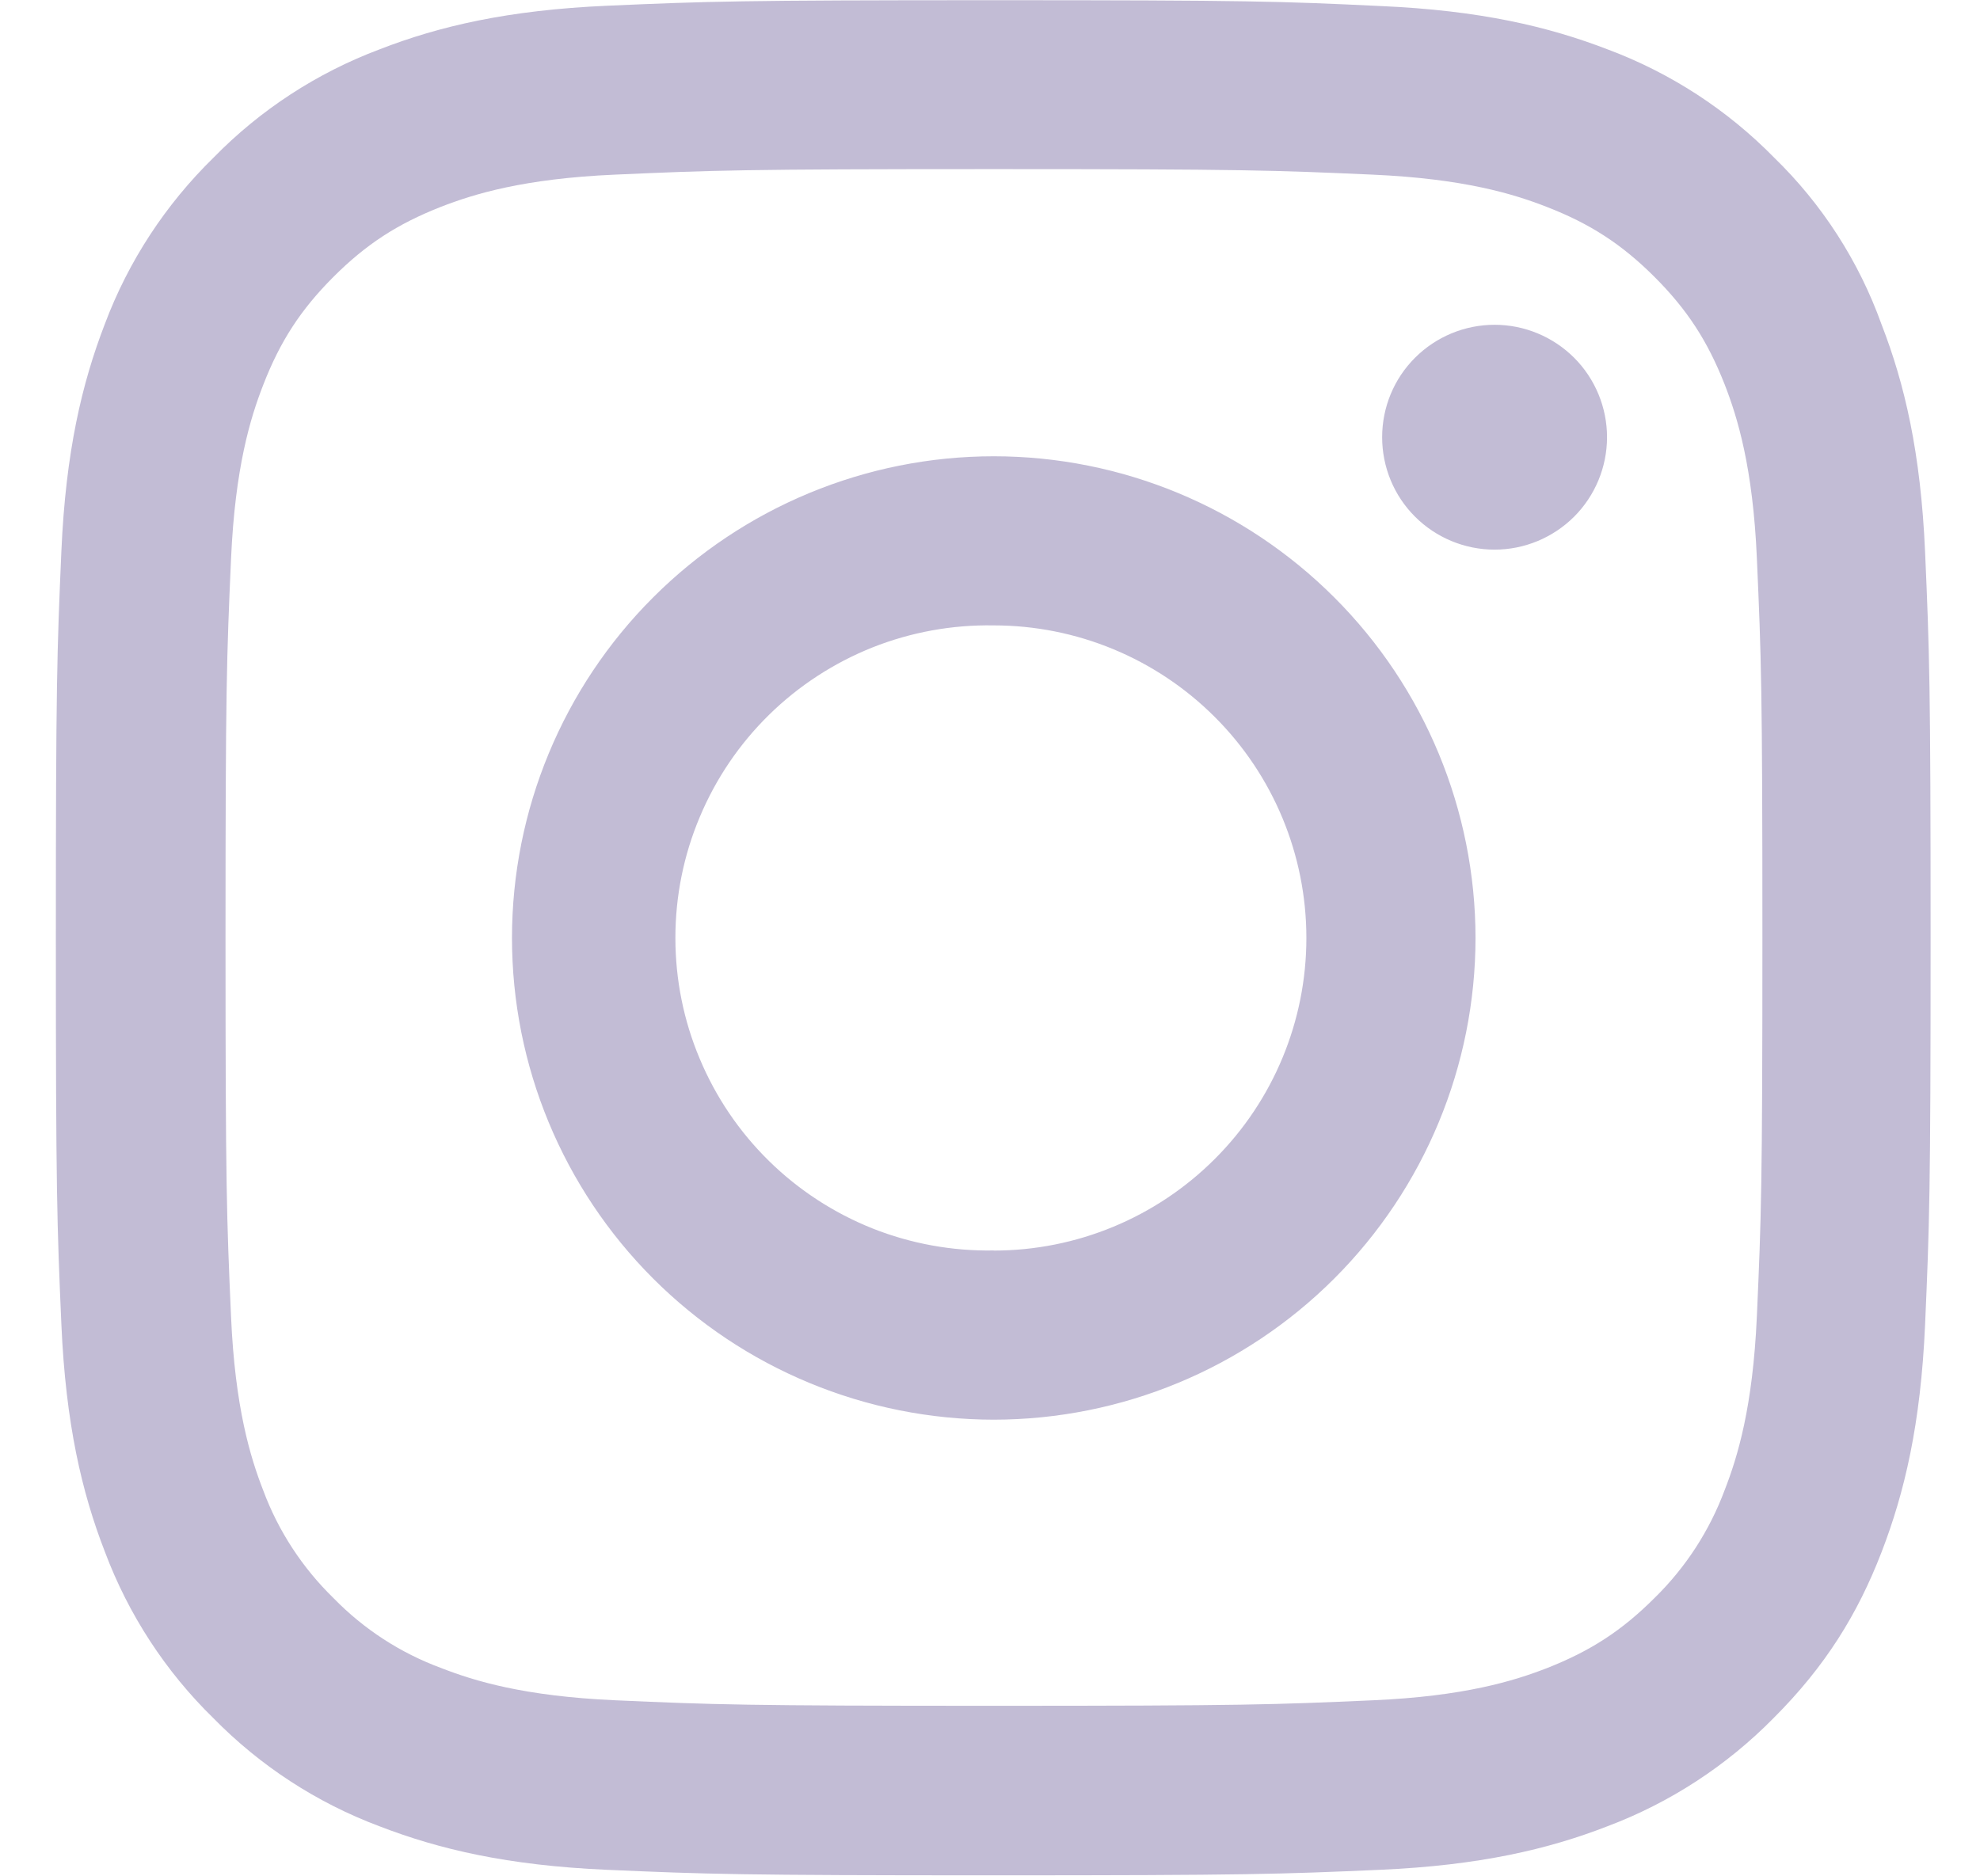
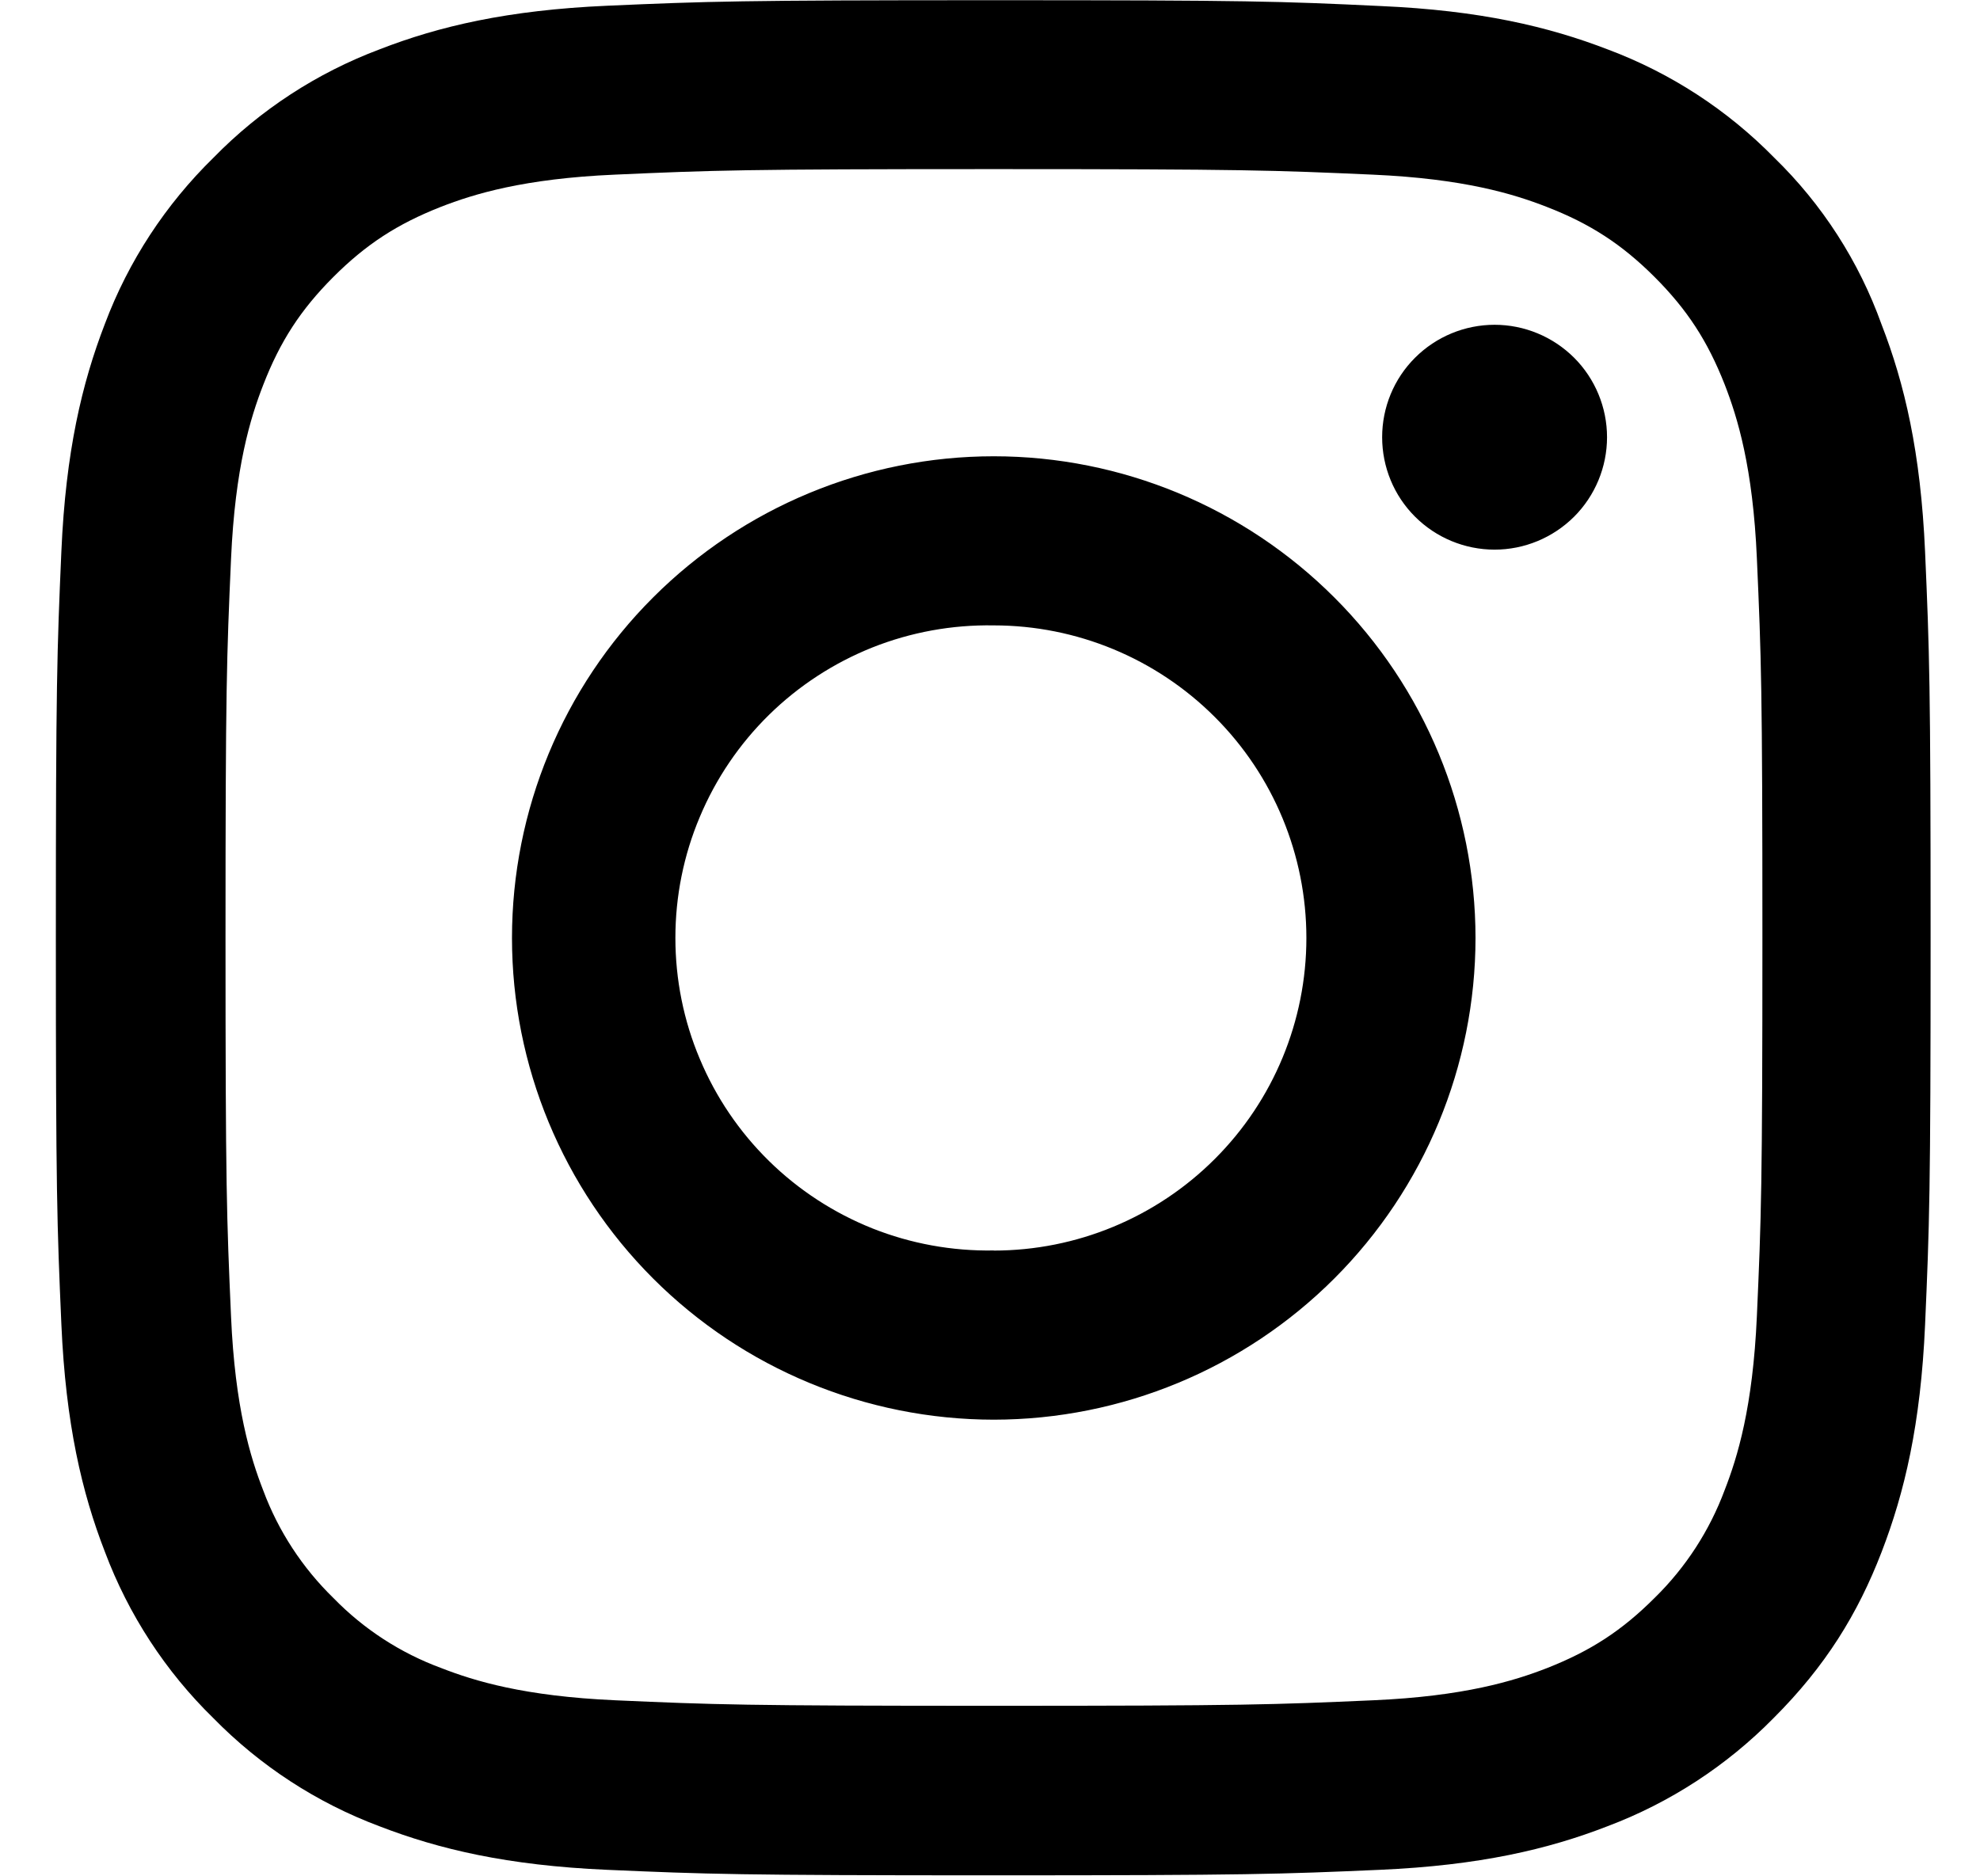
<svg xmlns="http://www.w3.org/2000/svg" width="19" height="18" viewBox="0 0 19 18" fill="none">
-   <path fill-rule="evenodd" clip-rule="evenodd" d="M9.536 1.623C11.941 1.623 12.225 1.634 13.171 1.676C14.05 1.715 14.525 1.862 14.841 1.985C15.259 2.147 15.562 2.344 15.875 2.656C16.191 2.972 16.385 3.271 16.55 3.69C16.673 4.006 16.821 4.485 16.859 5.36C16.901 6.309 16.912 6.594 16.912 8.995C16.912 11.396 16.901 11.684 16.859 12.63C16.82 13.509 16.673 13.984 16.55 14.3C16.405 14.69 16.176 15.043 15.879 15.334C15.563 15.65 15.264 15.844 14.845 16.009C14.529 16.132 14.05 16.28 13.175 16.318C12.226 16.36 11.941 16.371 9.54 16.371C7.139 16.371 6.851 16.36 5.905 16.318C5.026 16.279 4.551 16.132 4.235 16.009C3.844 15.865 3.491 15.636 3.201 15.338C2.902 15.047 2.671 14.694 2.526 14.304C2.403 13.988 2.255 13.509 2.217 12.634C2.175 11.685 2.164 11.4 2.164 8.999C2.164 6.598 2.175 6.31 2.217 5.364C2.256 4.485 2.403 4.01 2.526 3.694C2.688 3.276 2.885 2.973 3.197 2.66C3.513 2.344 3.812 2.15 4.231 1.985C4.547 1.862 5.026 1.714 5.901 1.676C6.847 1.634 7.131 1.623 9.536 1.623ZM9.536 0.002C7.093 0.002 6.787 0.013 5.827 0.055C4.871 0.097 4.213 0.252 3.644 0.473C3.042 0.699 2.497 1.054 2.048 1.514C1.589 1.963 1.233 2.506 1.007 3.107C0.786 3.68 0.631 4.334 0.589 5.29C0.547 6.253 0.536 6.559 0.536 9.002C0.536 11.445 0.547 11.751 0.589 12.711C0.631 13.667 0.786 14.325 1.007 14.894C1.233 15.496 1.588 16.041 2.048 16.49C2.497 16.948 3.04 17.302 3.641 17.527C4.214 17.748 4.868 17.903 5.824 17.945C6.784 17.987 7.09 17.998 9.533 17.998C11.976 17.998 12.282 17.987 13.242 17.945C14.198 17.903 14.856 17.748 15.425 17.527C16.025 17.301 16.568 16.947 17.018 16.49C17.518 15.991 17.827 15.488 18.055 14.897C18.276 14.324 18.431 13.67 18.473 12.714C18.515 11.754 18.526 11.448 18.526 9.005C18.526 6.562 18.515 6.256 18.473 5.296C18.431 4.34 18.276 3.682 18.055 3.113C17.838 2.508 17.486 1.961 17.025 1.513C16.576 1.055 16.032 0.701 15.432 0.476C14.859 0.255 14.205 0.1 13.249 0.058C12.286 0.012 11.98 0.002 9.536 0.002ZM9.536 4.379C8.31 4.379 7.134 4.867 6.267 5.734C5.4 6.6 4.913 7.776 4.913 9.002C4.913 10.228 5.4 11.403 6.267 12.27C7.134 13.137 8.31 13.624 9.536 13.625C10.762 13.624 11.937 13.137 12.804 12.27C13.671 11.403 14.158 10.228 14.159 9.002C14.158 7.776 13.671 6.6 12.804 5.734C11.937 4.867 10.762 4.379 9.536 4.379ZM9.536 12.001C9.137 12.008 8.741 11.936 8.371 11.789C8.001 11.641 7.663 11.421 7.379 11.142C7.095 10.863 6.869 10.53 6.715 10.162C6.56 9.795 6.481 9.4 6.481 9.001C6.481 8.603 6.56 8.208 6.715 7.841C6.869 7.473 7.095 7.14 7.379 6.861C7.663 6.582 8.001 6.362 8.371 6.214C8.741 6.067 9.137 5.995 9.536 6.002C10.331 6.002 11.094 6.318 11.657 6.881C12.22 7.443 12.536 8.206 12.536 9.002C12.536 9.798 12.22 10.561 11.657 11.123C11.094 11.686 10.331 12.002 9.536 12.002V12.001ZM14.342 5.275C14.628 5.275 14.902 5.161 15.105 4.959C15.307 4.757 15.421 4.482 15.421 4.196C15.421 3.91 15.307 3.635 15.105 3.433C14.902 3.231 14.628 3.117 14.342 3.117C14.056 3.117 13.781 3.231 13.579 3.433C13.376 3.635 13.263 3.91 13.263 4.196C13.263 4.482 13.376 4.757 13.579 4.959C13.781 5.161 14.056 5.275 14.342 5.275Z" fill="#C2BCD5" />
+   <path fill-rule="evenodd" clip-rule="evenodd" d="M9.536 1.623C11.941 1.623 12.225 1.634 13.171 1.676C14.05 1.715 14.525 1.862 14.841 1.985C15.259 2.147 15.562 2.344 15.875 2.656C16.191 2.972 16.385 3.271 16.55 3.69C16.673 4.006 16.821 4.485 16.859 5.36C16.901 6.309 16.912 6.594 16.912 8.995C16.912 11.396 16.901 11.684 16.859 12.63C16.82 13.509 16.673 13.984 16.55 14.3C16.405 14.69 16.176 15.043 15.879 15.334C15.563 15.65 15.264 15.844 14.845 16.009C14.529 16.132 14.05 16.28 13.175 16.318C12.226 16.36 11.941 16.371 9.54 16.371C7.139 16.371 6.851 16.36 5.905 16.318C5.026 16.279 4.551 16.132 4.235 16.009C3.844 15.865 3.491 15.636 3.201 15.338C2.902 15.047 2.671 14.694 2.526 14.304C2.403 13.988 2.255 13.509 2.217 12.634C2.175 11.685 2.164 11.4 2.164 8.999C2.164 6.598 2.175 6.31 2.217 5.364C2.256 4.485 2.403 4.01 2.526 3.694C2.688 3.276 2.885 2.973 3.197 2.66C3.513 2.344 3.812 2.15 4.231 1.985C4.547 1.862 5.026 1.714 5.901 1.676C6.847 1.634 7.131 1.623 9.536 1.623ZM9.536 0.002C7.093 0.002 6.787 0.013 5.827 0.055C4.871 0.097 4.213 0.252 3.644 0.473C3.042 0.699 2.497 1.054 2.048 1.514C1.589 1.963 1.233 2.506 1.007 3.107C0.786 3.68 0.631 4.334 0.589 5.29C0.547 6.253 0.536 6.559 0.536 9.002C0.536 11.445 0.547 11.751 0.589 12.711C0.631 13.667 0.786 14.325 1.007 14.894C1.233 15.496 1.588 16.041 2.048 16.49C2.497 16.948 3.04 17.302 3.641 17.527C4.214 17.748 4.868 17.903 5.824 17.945C6.784 17.987 7.09 17.998 9.533 17.998C11.976 17.998 12.282 17.987 13.242 17.945C14.198 17.903 14.856 17.748 15.425 17.527C16.025 17.301 16.568 16.947 17.018 16.49C17.518 15.991 17.827 15.488 18.055 14.897C18.276 14.324 18.431 13.67 18.473 12.714C18.515 11.754 18.526 11.448 18.526 9.005C18.526 6.562 18.515 6.256 18.473 5.296C18.431 4.34 18.276 3.682 18.055 3.113C17.838 2.508 17.486 1.961 17.025 1.513C16.576 1.055 16.032 0.701 15.432 0.476C14.859 0.255 14.205 0.1 13.249 0.058C12.286 0.012 11.98 0.002 9.536 0.002ZM9.536 4.379C8.31 4.379 7.134 4.867 6.267 5.734C5.4 6.6 4.913 7.776 4.913 9.002C4.913 10.228 5.4 11.403 6.267 12.27C7.134 13.137 8.31 13.624 9.536 13.625C10.762 13.624 11.937 13.137 12.804 12.27C13.671 11.403 14.158 10.228 14.159 9.002C14.158 7.776 13.671 6.6 12.804 5.734C11.937 4.867 10.762 4.379 9.536 4.379ZM9.536 12.001C9.137 12.008 8.741 11.936 8.371 11.789C8.001 11.641 7.663 11.421 7.379 11.142C7.095 10.863 6.869 10.53 6.715 10.162C6.56 9.795 6.481 9.4 6.481 9.001C6.481 8.603 6.56 8.208 6.715 7.841C6.869 7.473 7.095 7.14 7.379 6.861C7.663 6.582 8.001 6.362 8.371 6.214C8.741 6.067 9.137 5.995 9.536 6.002C10.331 6.002 11.094 6.318 11.657 6.881C12.22 7.443 12.536 8.206 12.536 9.002C12.536 9.798 12.22 10.561 11.657 11.123C11.094 11.686 10.331 12.002 9.536 12.002V12.001ZM14.342 5.275C14.628 5.275 14.902 5.161 15.105 4.959C15.307 4.757 15.421 4.482 15.421 4.196C15.421 3.91 15.307 3.635 15.105 3.433C14.902 3.231 14.628 3.117 14.342 3.117C14.056 3.117 13.781 3.231 13.579 3.433C13.376 3.635 13.263 3.91 13.263 4.196C13.263 4.482 13.376 4.757 13.579 4.959C13.781 5.161 14.056 5.275 14.342 5.275Z" fill="#000000" />
</svg>
